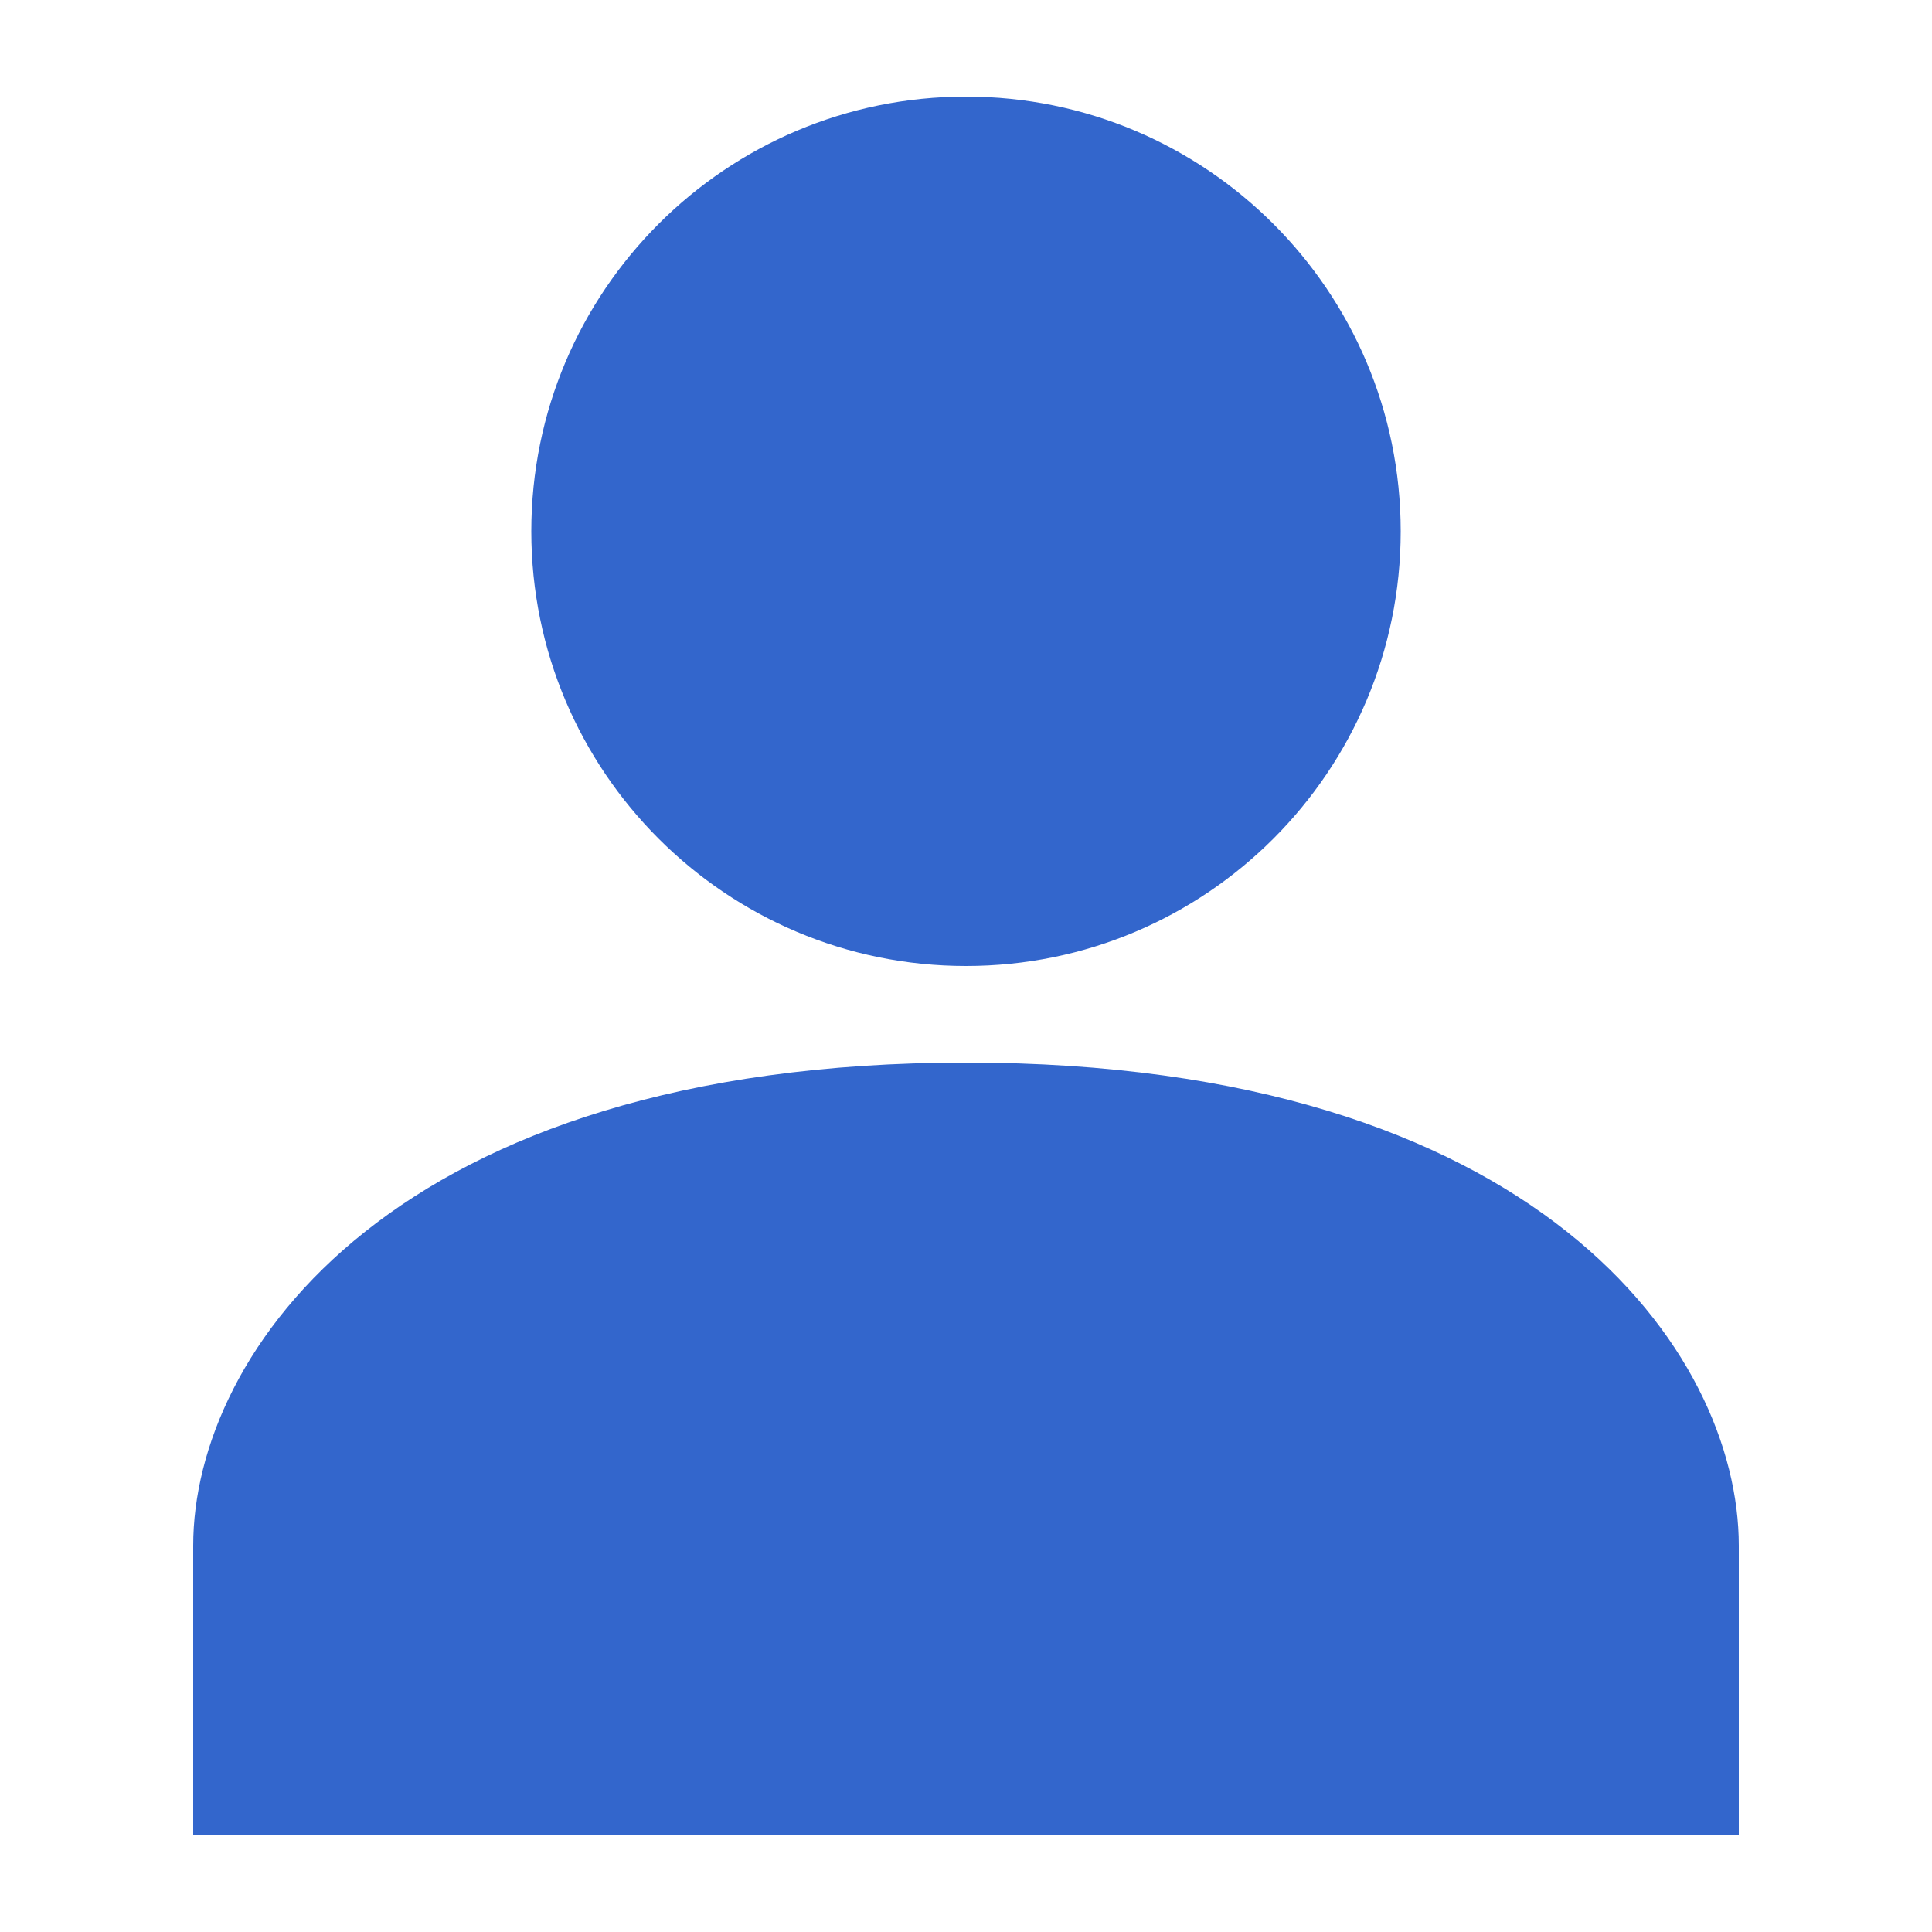
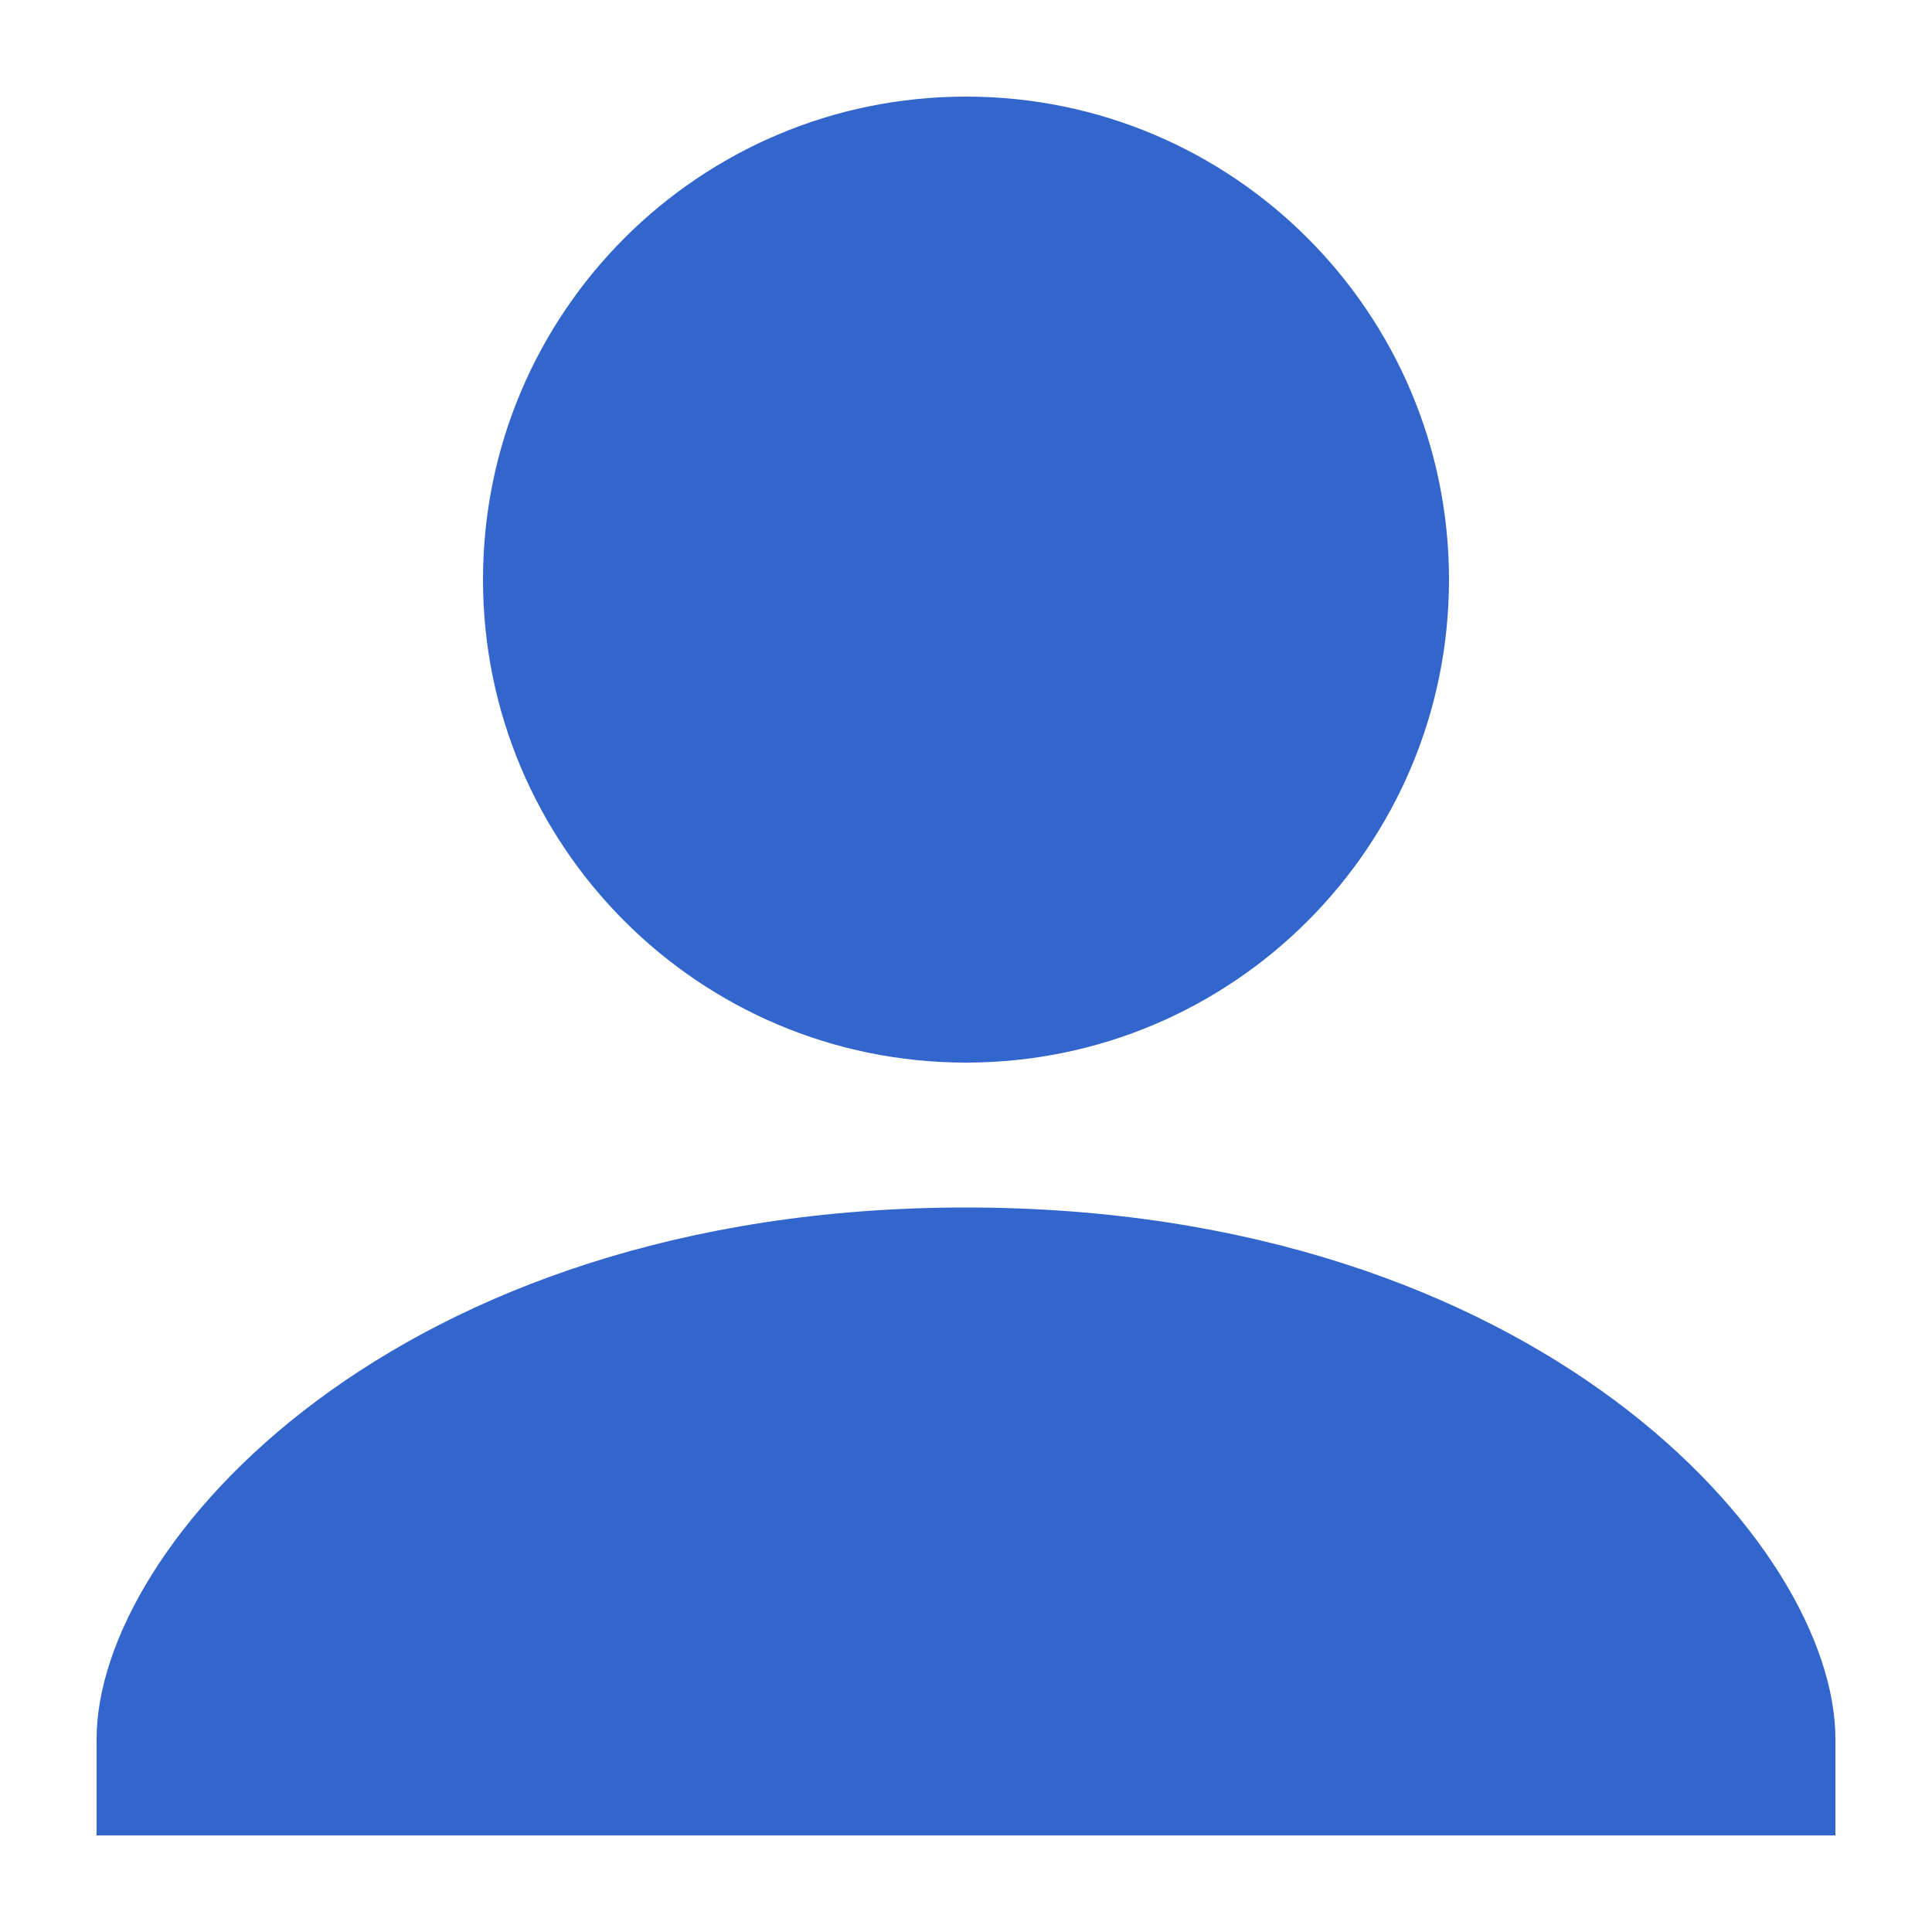
<svg xmlns="http://www.w3.org/2000/svg" width="20" height="20" viewBox="0 0 20 20">
  <g fill="#36c">
-     <path d="M10 11c-5.92 0-8 3-8 5v3h16v-3c0-2-2.08-5-8-5z" />
-     <circle cx="10" cy="5.5" r="4.5" />
+     <path d="M10 12.5c-5.92 0-9 3.5-9 5.5v1h18v-1c0-2-3.08-5.5-9-5.5z" />
+     <circle cx="10" cy="6" r="5" />
  </g>
</svg>
